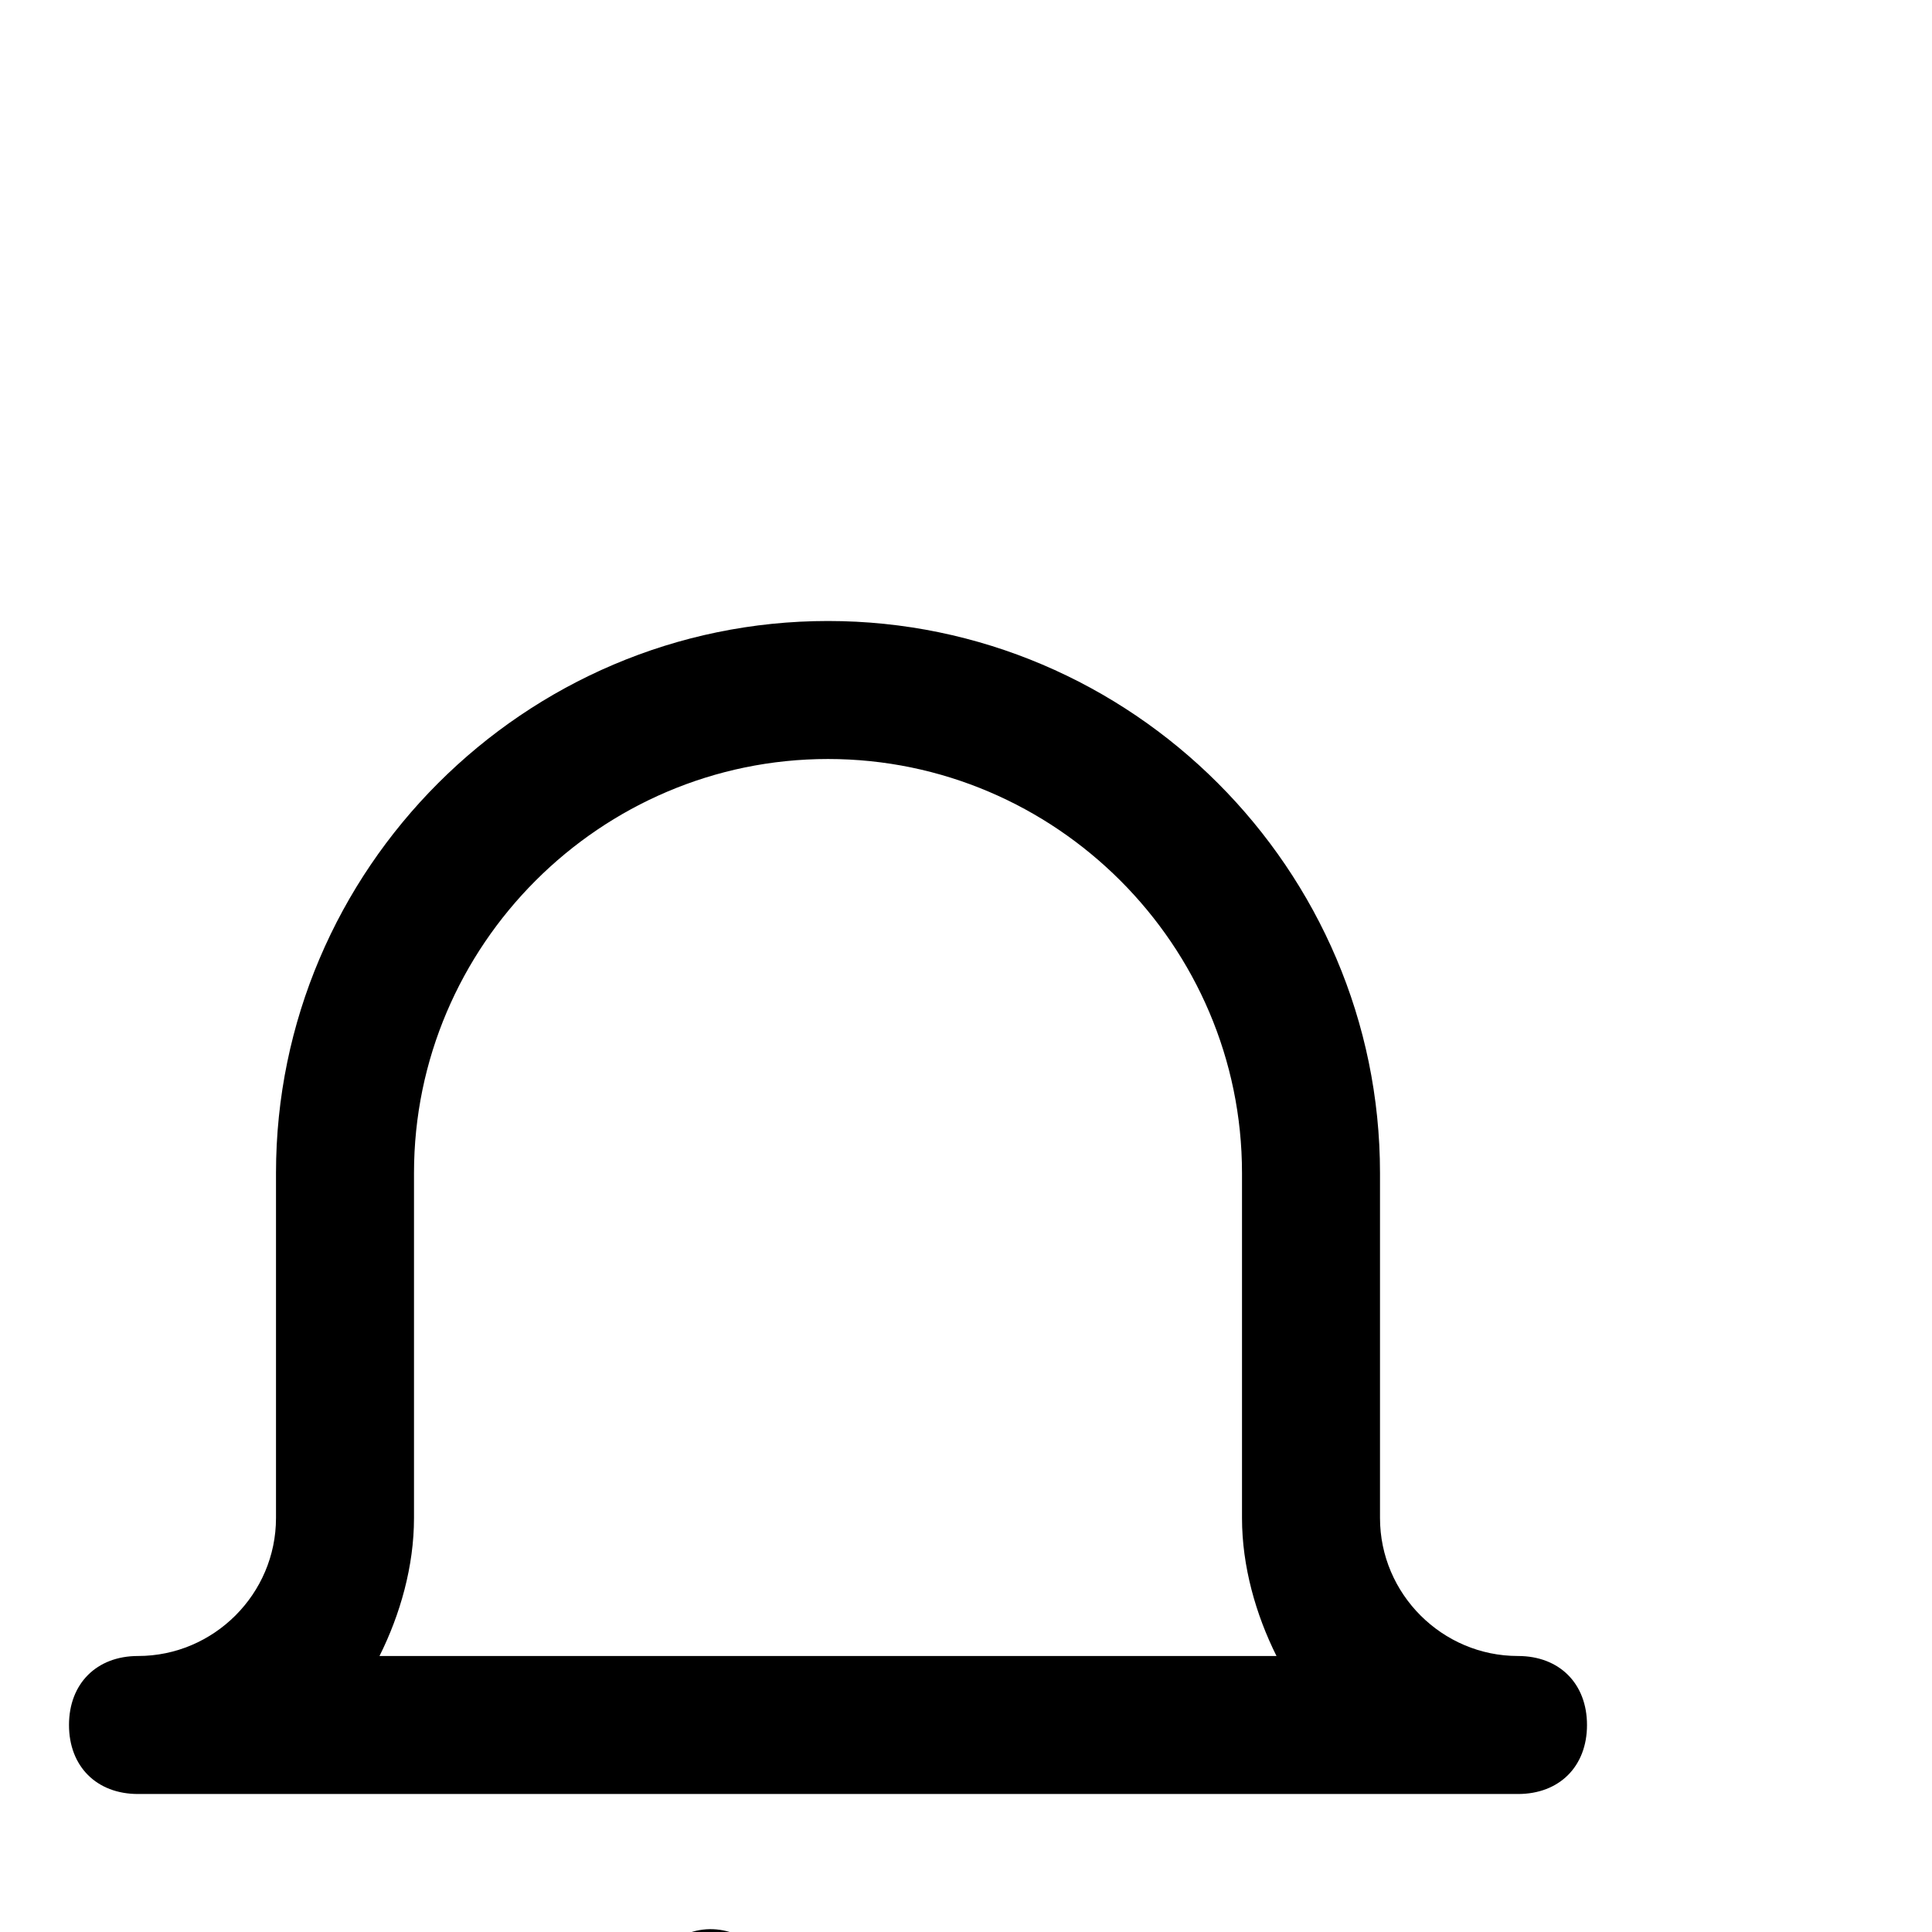
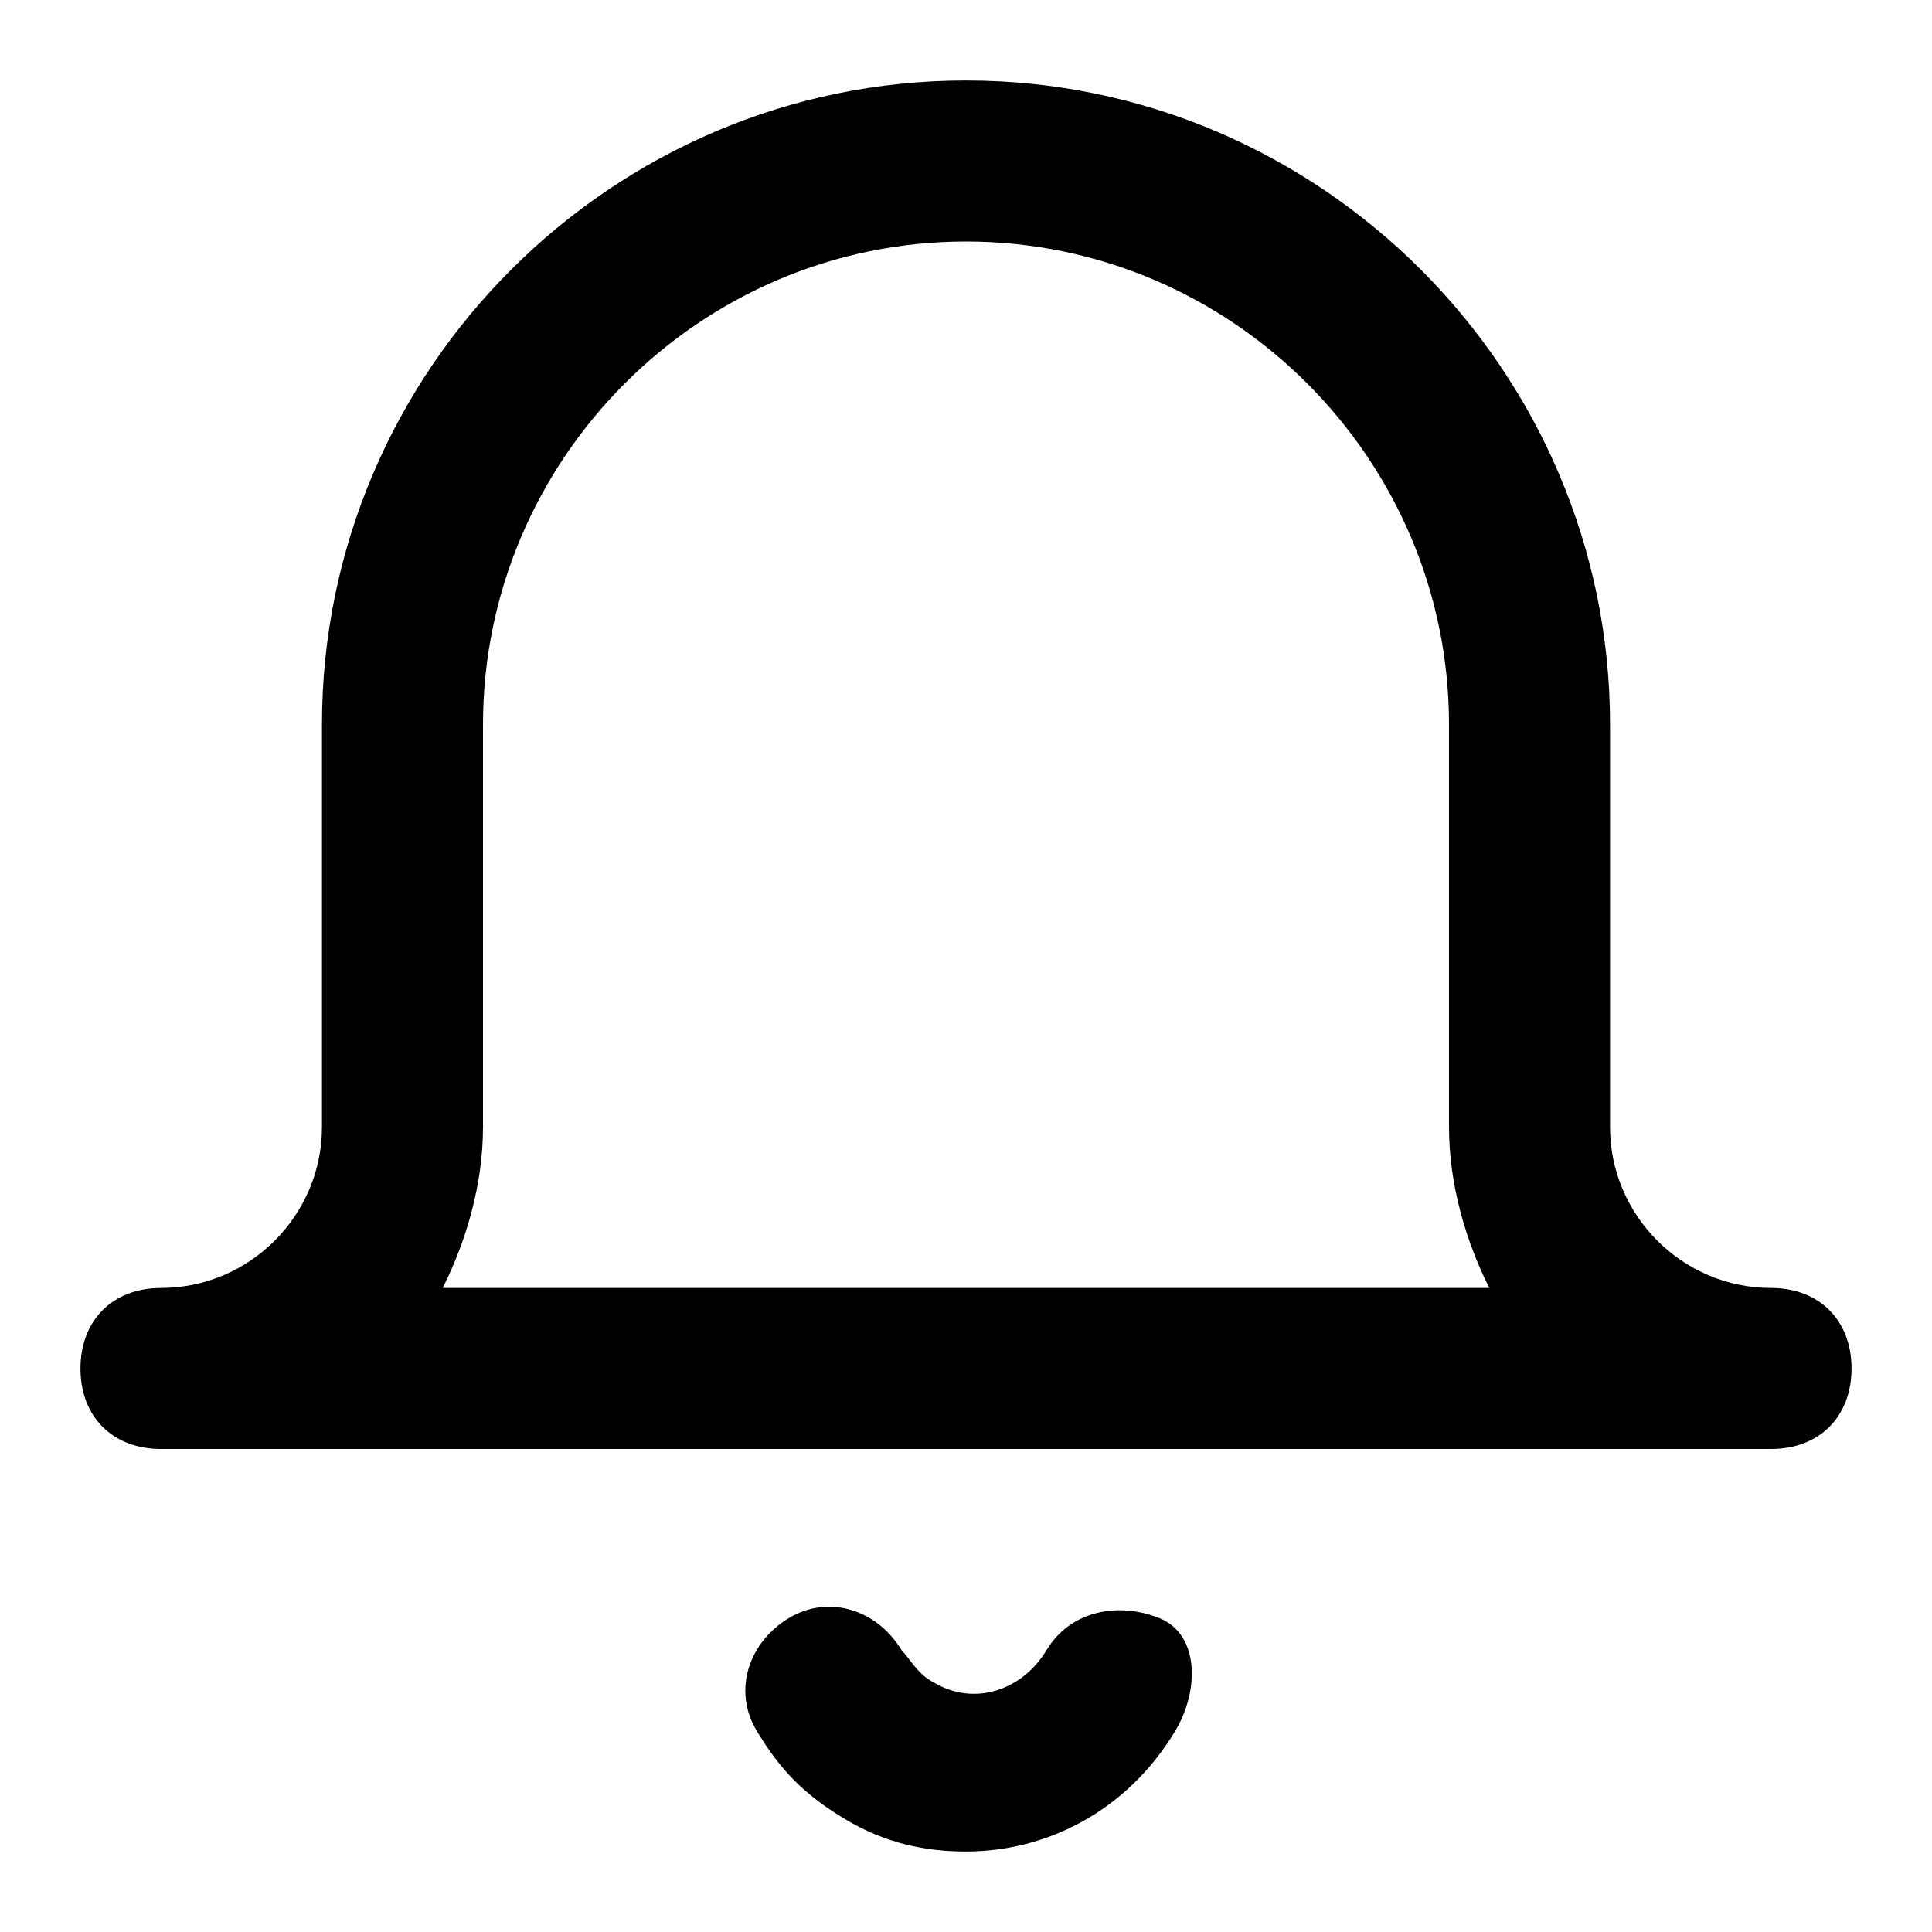
- <svg xmlns="http://www.w3.org/2000/svg" width="28" height="28" viewBox="0 0 28 28">
-   <g clip-path="url(#clip0)">
-     <path fill-rule="evenodd" clip-rule="evenodd" d="M23 25C23 25.6 22.6 26 22 26H2C1.4 26 1 25.6 1 25C1 24.4 1.4 24 2 24C3.1 24 4 23.1 4 22V17C4 12.6 7.6 9 12 9C16.4 9 20 12.6 20 17V22C20 23.1 20.9 24 22 24C22.6 24 23 24.4 23 25ZM14.6 29.5C14 30.5 13 31 12 31C11.5 31 11 30.9 10.5 30.6C10 30.3 9.7 30 9.4 29.5C9.1 29 9.3 28.4 9.8 28.1C10.3 27.8 10.9 28 11.2 28.5C11.23 28.53 11.261 28.57 11.294 28.613L11.294 28.613C11.37 28.712 11.461 28.83 11.6 28.9C12.1 29.2 12.7 29 13 28.5C13.3 28 13.9 27.9 14.4 28.1C14.9 28.3 14.9 29 14.6 29.5ZM18 22C18 22.7 18.2 23.4 18.5 24H5.5C5.8 23.4 6 22.7 6 22V17C6 13.7 8.7 11 12 11C15.3 11 18 13.7 18 17V22Z" />
-     <mask id="mask0" mask-type="alpha" maskUnits="userSpaceOnUse" x="1" y="9" width="22" height="22">
-       <path fill-rule="evenodd" clip-rule="evenodd" d="M23 25C23 25.6 22.6 26 22 26H2C1.4 26 1 25.6 1 25C1 24.4 1.4 24 2 24C3.1 24 4 23.1 4 22V17C4 12.6 7.6 9 12 9C16.4 9 20 12.6 20 17V22C20 23.1 20.9 24 22 24C22.6 24 23 24.4 23 25ZM14.6 29.5C14 30.5 13 31 12 31C11.5 31 11 30.9 10.5 30.6C10 30.3 9.7 30 9.4 29.5C9.1 29 9.3 28.4 9.8 28.1C10.3 27.8 10.9 28 11.2 28.5C11.23 28.53 11.261 28.57 11.294 28.613L11.294 28.613C11.37 28.712 11.461 28.83 11.6 28.9C12.1 29.2 12.7 29 13 28.5C13.3 28 13.9 27.9 14.4 28.1C14.9 28.3 14.9 29 14.6 29.5ZM18 22C18 22.7 18.2 23.4 18.5 24H5.5C5.8 23.4 6 22.7 6 22V17C6 13.7 8.7 11 12 11C15.3 11 18 13.7 18 17V22Z" />
-     </mask>
-   </g>
-   <defs>
-     <clipPath id="clip0">
-       <rect width="28" height="28" />
-     </clipPath>
-   </defs>
+ <svg xmlns="http://www.w3.org/2000/svg" width="20" height="20" viewBox="0 0 20 20">
+   <path fill-rule="evenodd" clip-rule="evenodd" d="M19.167 14.167C19.167 14.667 18.833 15 18.333 15H1.667C1.167 15 0.833 14.667 0.833 14.167C0.833 13.667 1.167 13.333 1.667 13.333C2.583 13.333 3.333 12.583 3.333 11.667V7.5C3.333 3.833 6.333 0.833 10 0.833C13.667 0.833 16.667 3.833 16.667 7.5V11.667C16.667 12.583 17.417 13.333 18.333 13.333C18.833 13.333 19.167 13.667 19.167 14.167ZM12.167 17.917C11.667 18.75 10.833 19.167 10 19.167C9.583 19.167 9.167 19.083 8.75 18.833C8.333 18.583 8.083 18.333 7.833 17.917C7.583 17.5 7.75 17 8.167 16.75C8.583 16.5 9.083 16.667 9.333 17.083C9.359 17.109 9.384 17.141 9.411 17.177L9.411 17.177C9.475 17.26 9.55 17.359 9.667 17.417C10.083 17.667 10.583 17.5 10.833 17.083C11.083 16.667 11.583 16.583 12 16.75C12.417 16.917 12.417 17.5 12.167 17.917ZM15 11.667C15 12.25 15.167 12.833 15.417 13.333H4.583C4.833 12.833 5 12.25 5 11.667V7.5C5 4.75 7.25 2.5 10 2.5C12.75 2.5 15 4.75 15 7.5V11.667Z" />
+   <mask id="mask0" mask-type="alpha" maskUnits="userSpaceOnUse" x="0" y="0" width="20" height="20">
+     <path fill-rule="evenodd" clip-rule="evenodd" d="M19.167 14.167C19.167 14.667 18.833 15 18.333 15H1.667C1.167 15 0.833 14.667 0.833 14.167C0.833 13.667 1.167 13.333 1.667 13.333C2.583 13.333 3.333 12.583 3.333 11.667V7.5C3.333 3.833 6.333 0.833 10 0.833C13.667 0.833 16.667 3.833 16.667 7.5V11.667C16.667 12.583 17.417 13.333 18.333 13.333C18.833 13.333 19.167 13.667 19.167 14.167ZM12.167 17.917C11.667 18.75 10.833 19.167 10 19.167C9.583 19.167 9.167 19.083 8.75 18.833C8.333 18.583 8.083 18.333 7.833 17.917C7.583 17.5 7.75 17 8.167 16.75C8.583 16.5 9.083 16.667 9.333 17.083C9.359 17.109 9.384 17.141 9.411 17.177L9.411 17.177C9.475 17.26 9.55 17.359 9.667 17.417C10.083 17.667 10.583 17.5 10.833 17.083C11.083 16.667 11.583 16.583 12 16.75C12.417 16.917 12.417 17.5 12.167 17.917ZM15 11.667C15 12.25 15.167 12.833 15.417 13.333H4.583C4.833 12.833 5 12.25 5 11.667V7.5C5 4.75 7.25 2.5 10 2.5C12.75 2.5 15 4.75 15 7.5V11.667Z" />
+   </mask>
</svg>
